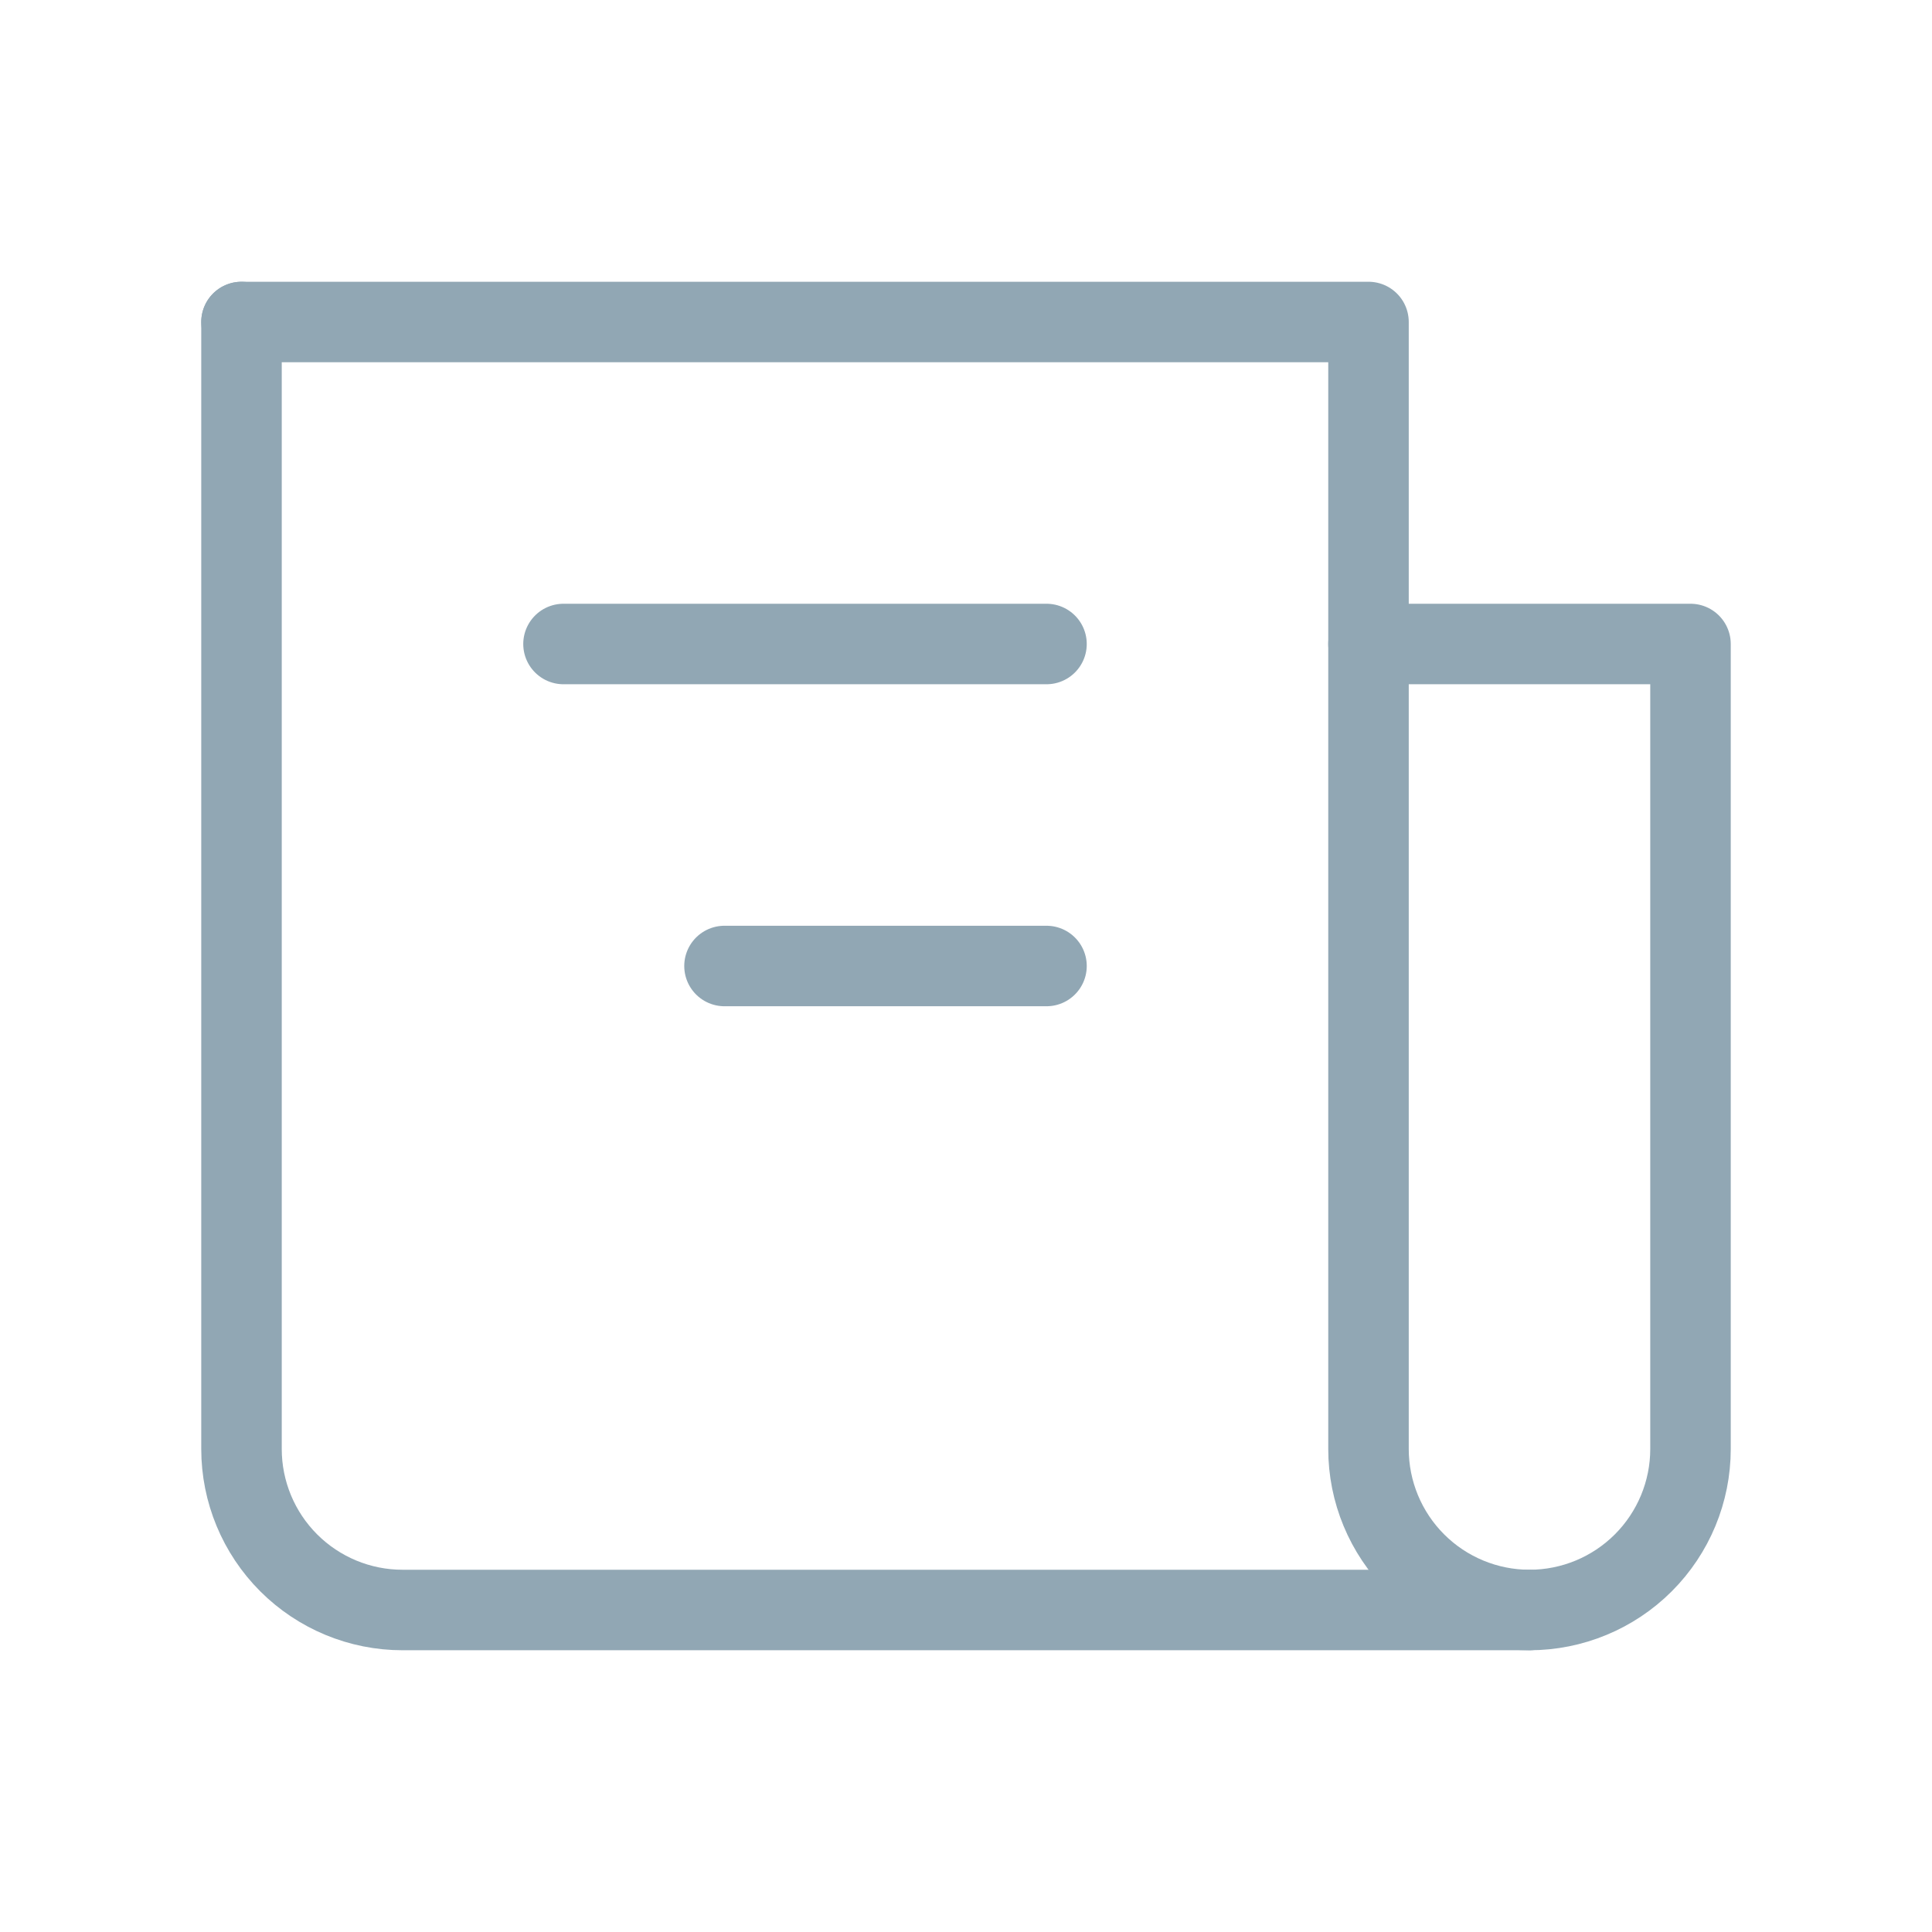
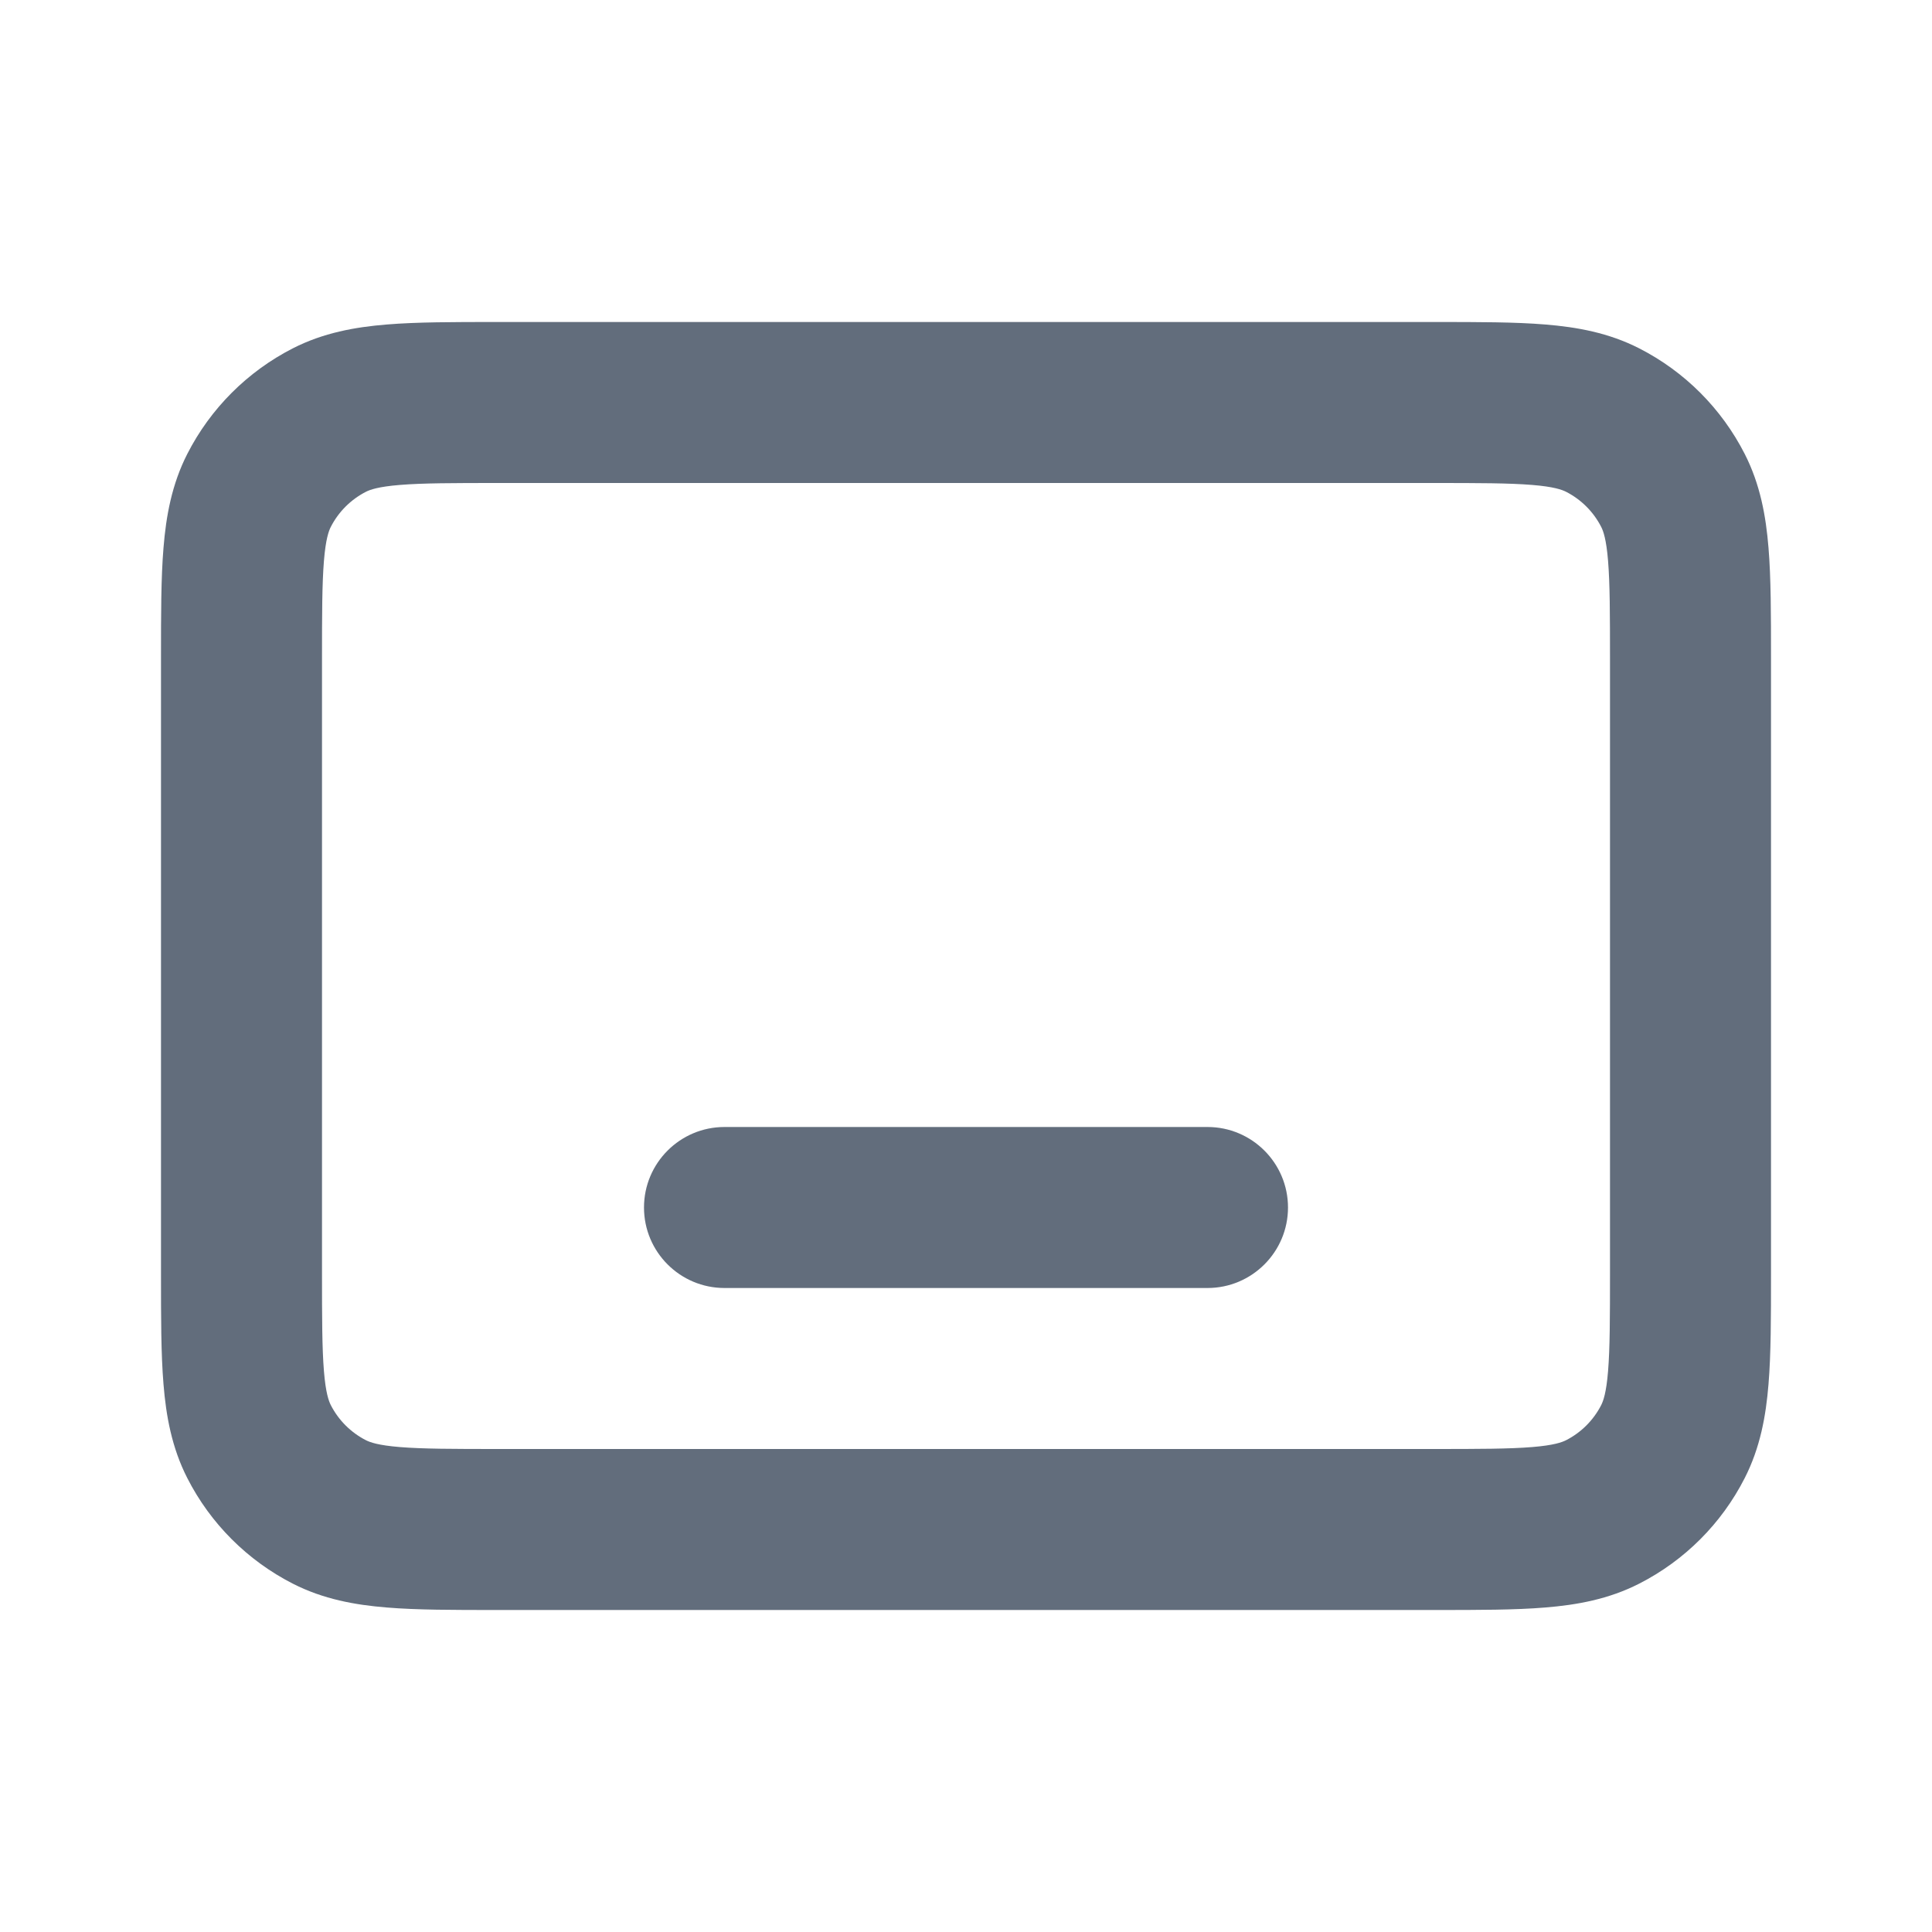
<svg xmlns="http://www.w3.org/2000/svg" width="24" height="24" viewBox="0 0 24 24" fill="none">
-   <path d="M3 4V18C3 18.53 3.211 19.039 3.586 19.414C3.961 19.789 4.47 20 5 20H19C19.53 20 20.039 19.789 20.414 19.414C20.789 19.039 21 18.53 21 18V8H17" stroke="#91A7B4" stroke-linecap="round" stroke-linejoin="round" />
-   <path d="M3 4H17V18C17 18.53 17.211 19.039 17.586 19.414C17.961 19.789 18.47 20 19 20M13 8H7M13 12H9" stroke="#91A7B4" stroke-linecap="round" stroke-linejoin="round" />
+   <path fill-rule="evenodd" clip-rule="evenodd" d="M6.161 4H17.838C18.366 4 18.82 4 19.195 4.031C19.59 4.063 19.984 4.134 20.362 4.327C20.927 4.615 21.385 5.074 21.673 5.638C21.866 6.016 21.937 6.41 21.969 6.805C22 7.18 22 7.634 22 8.161V15.839C22 16.366 22 16.82 21.969 17.195C21.937 17.59 21.866 17.984 21.673 18.362C21.385 18.927 20.927 19.385 20.362 19.673C19.984 19.866 19.59 19.937 19.195 19.969C18.82 20 18.366 20 17.838 20H6.161C5.634 20 5.18 20 4.805 19.969C4.41 19.937 4.016 19.866 3.638 19.673C3.074 19.385 2.615 18.927 2.327 18.362C2.134 17.984 2.063 17.59 2.031 17.195C2 16.82 2 16.366 2 15.838V8.161C2 7.634 2 7.18 2.031 6.805C2.063 6.41 2.134 6.016 2.327 5.638C2.615 5.074 3.074 4.615 3.638 4.327C4.016 4.134 4.41 4.063 4.805 4.031C5.18 4 5.634 4 6.161 4ZM4.968 6.024C4.696 6.046 4.595 6.084 4.546 6.109C4.358 6.205 4.205 6.358 4.109 6.546C4.084 6.595 4.046 6.696 4.024 6.968C4.001 7.251 4 7.623 4 8.2V15.8C4 16.377 4.001 16.749 4.024 17.032C4.046 17.304 4.084 17.404 4.109 17.454C4.205 17.642 4.358 17.795 4.546 17.891C4.595 17.916 4.696 17.954 4.968 17.976C5.251 17.999 5.623 18 6.2 18H17.8C18.377 18 18.749 17.999 19.032 17.976C19.304 17.954 19.404 17.916 19.454 17.891C19.642 17.795 19.795 17.642 19.891 17.454C19.916 17.404 19.954 17.304 19.976 17.032C19.999 16.749 20 16.377 20 15.8V8.2C20 7.623 19.999 7.251 19.976 6.968C19.954 6.696 19.916 6.595 19.891 6.546C19.795 6.358 19.642 6.205 19.454 6.109C19.404 6.084 19.304 6.046 19.032 6.024C18.749 6.001 18.377 6 17.8 6H6.2C5.623 6 5.251 6.001 4.968 6.024Z" fill="#626D7C" />
+   <path d="M8 15C8 14.448 8.448 14 9 14H15C15.552 14 16 14.448 16 15C16 15.552 15.552 16 15 16H9C8.448 16 8 15.552 8 15Z" fill="#626D7C" />
</svg>
